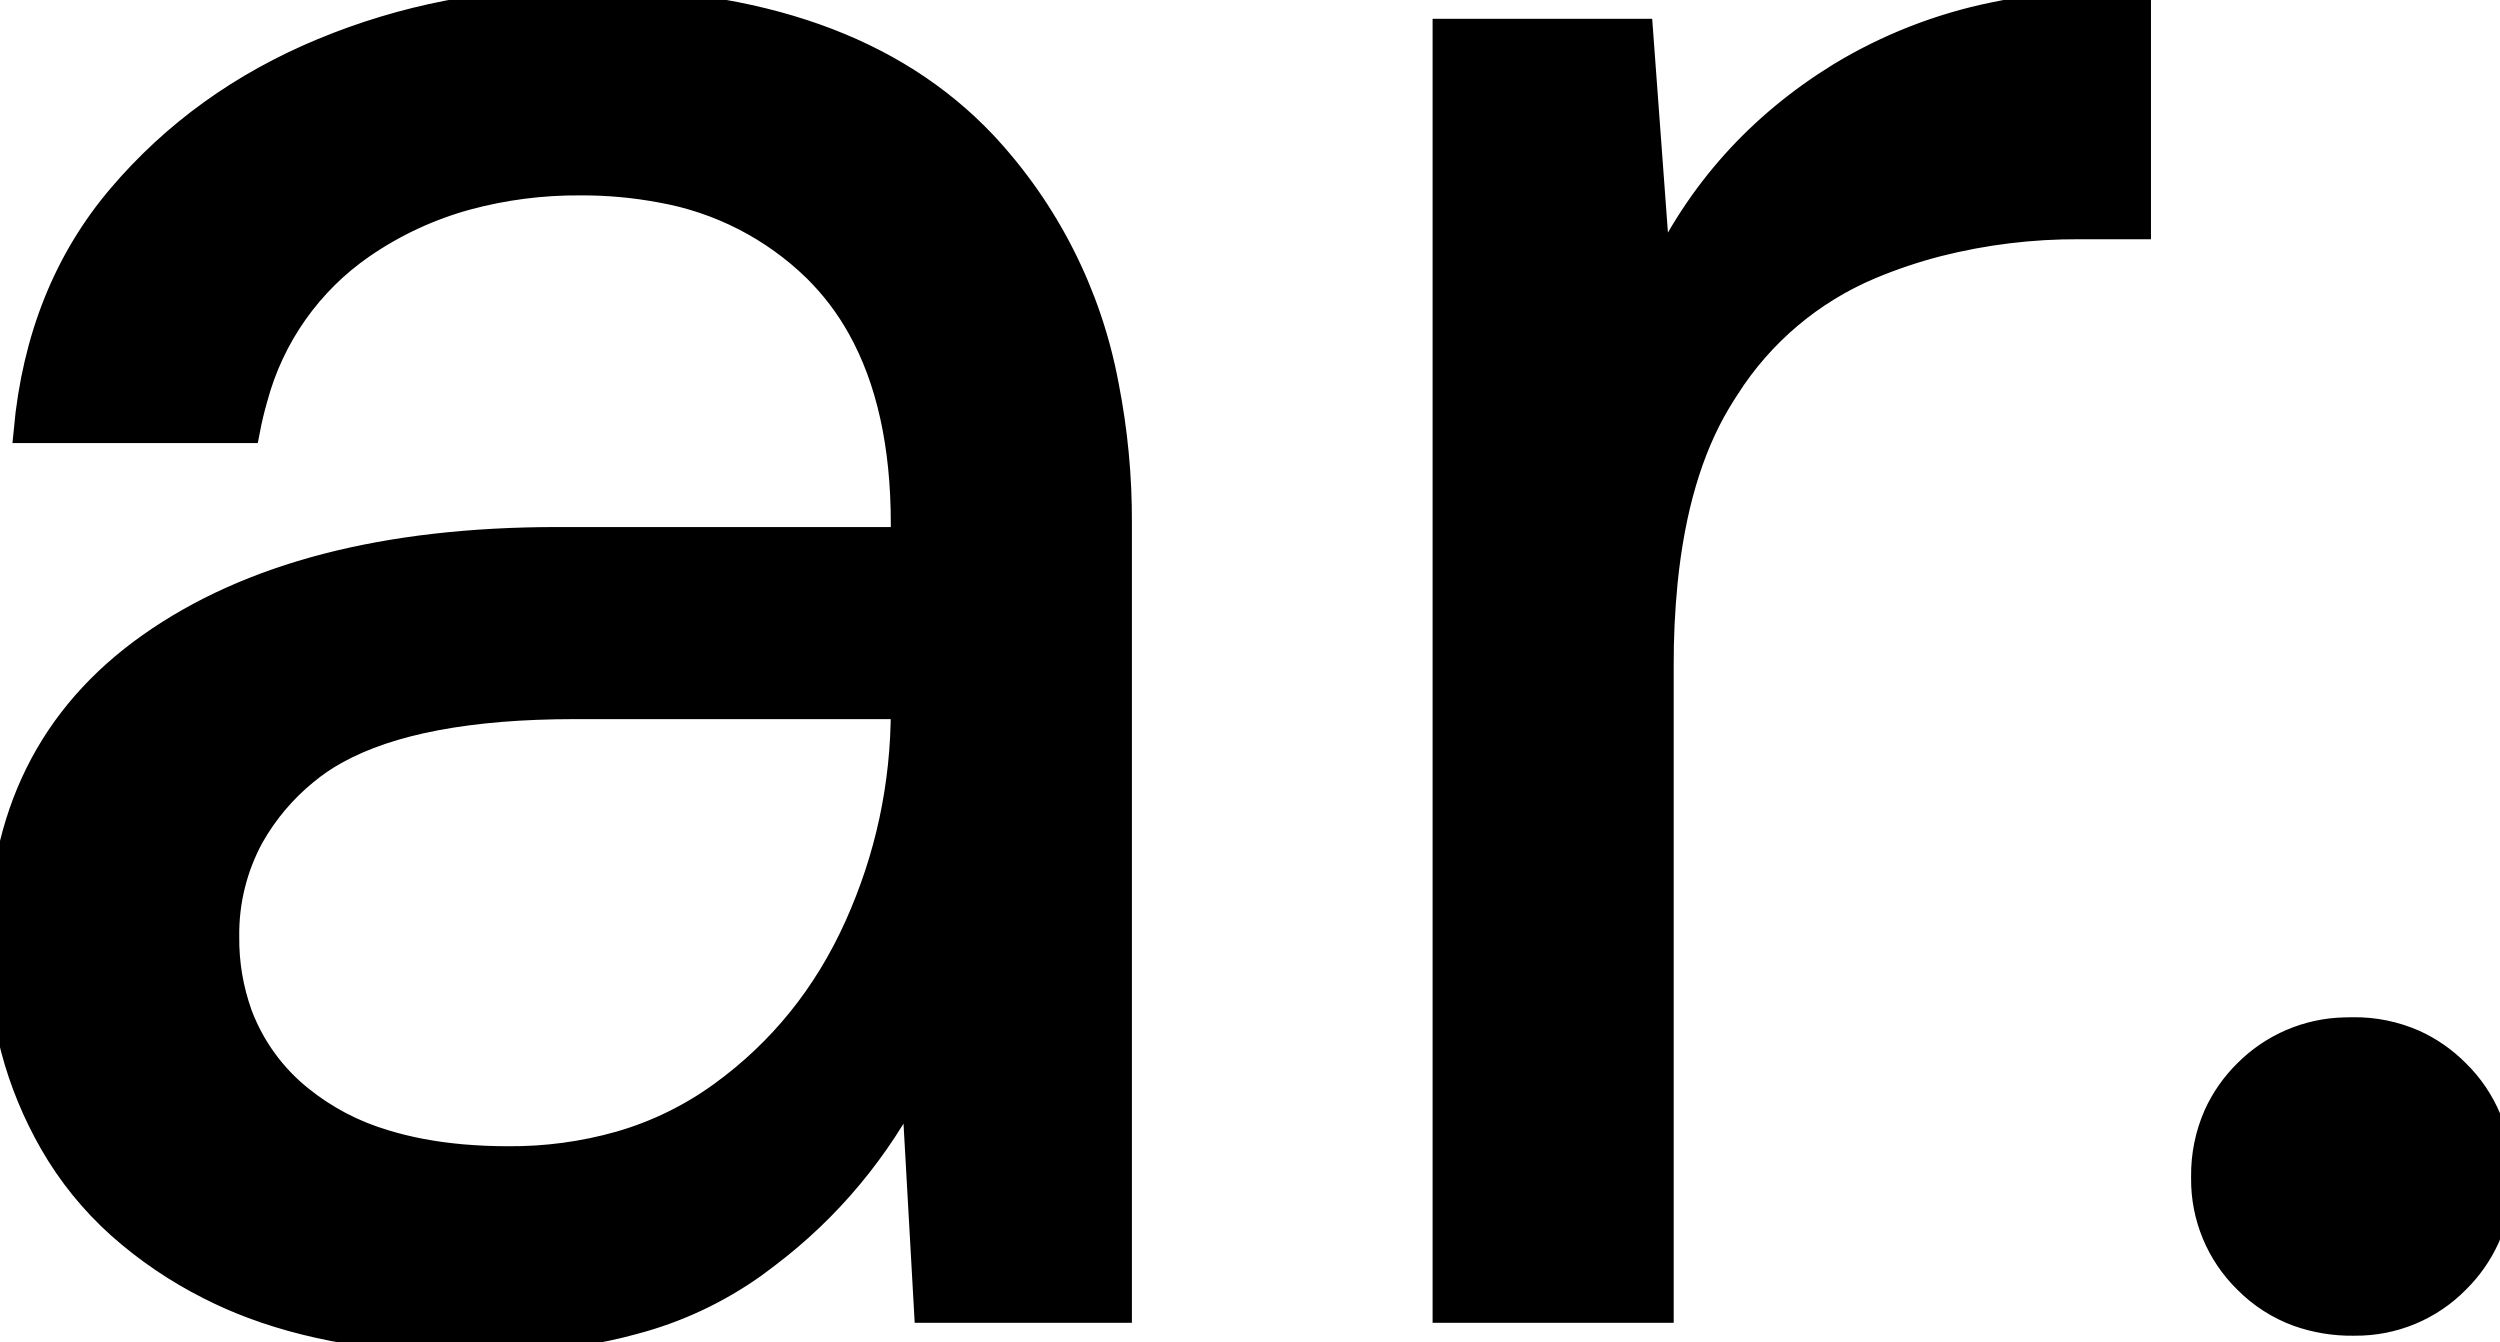
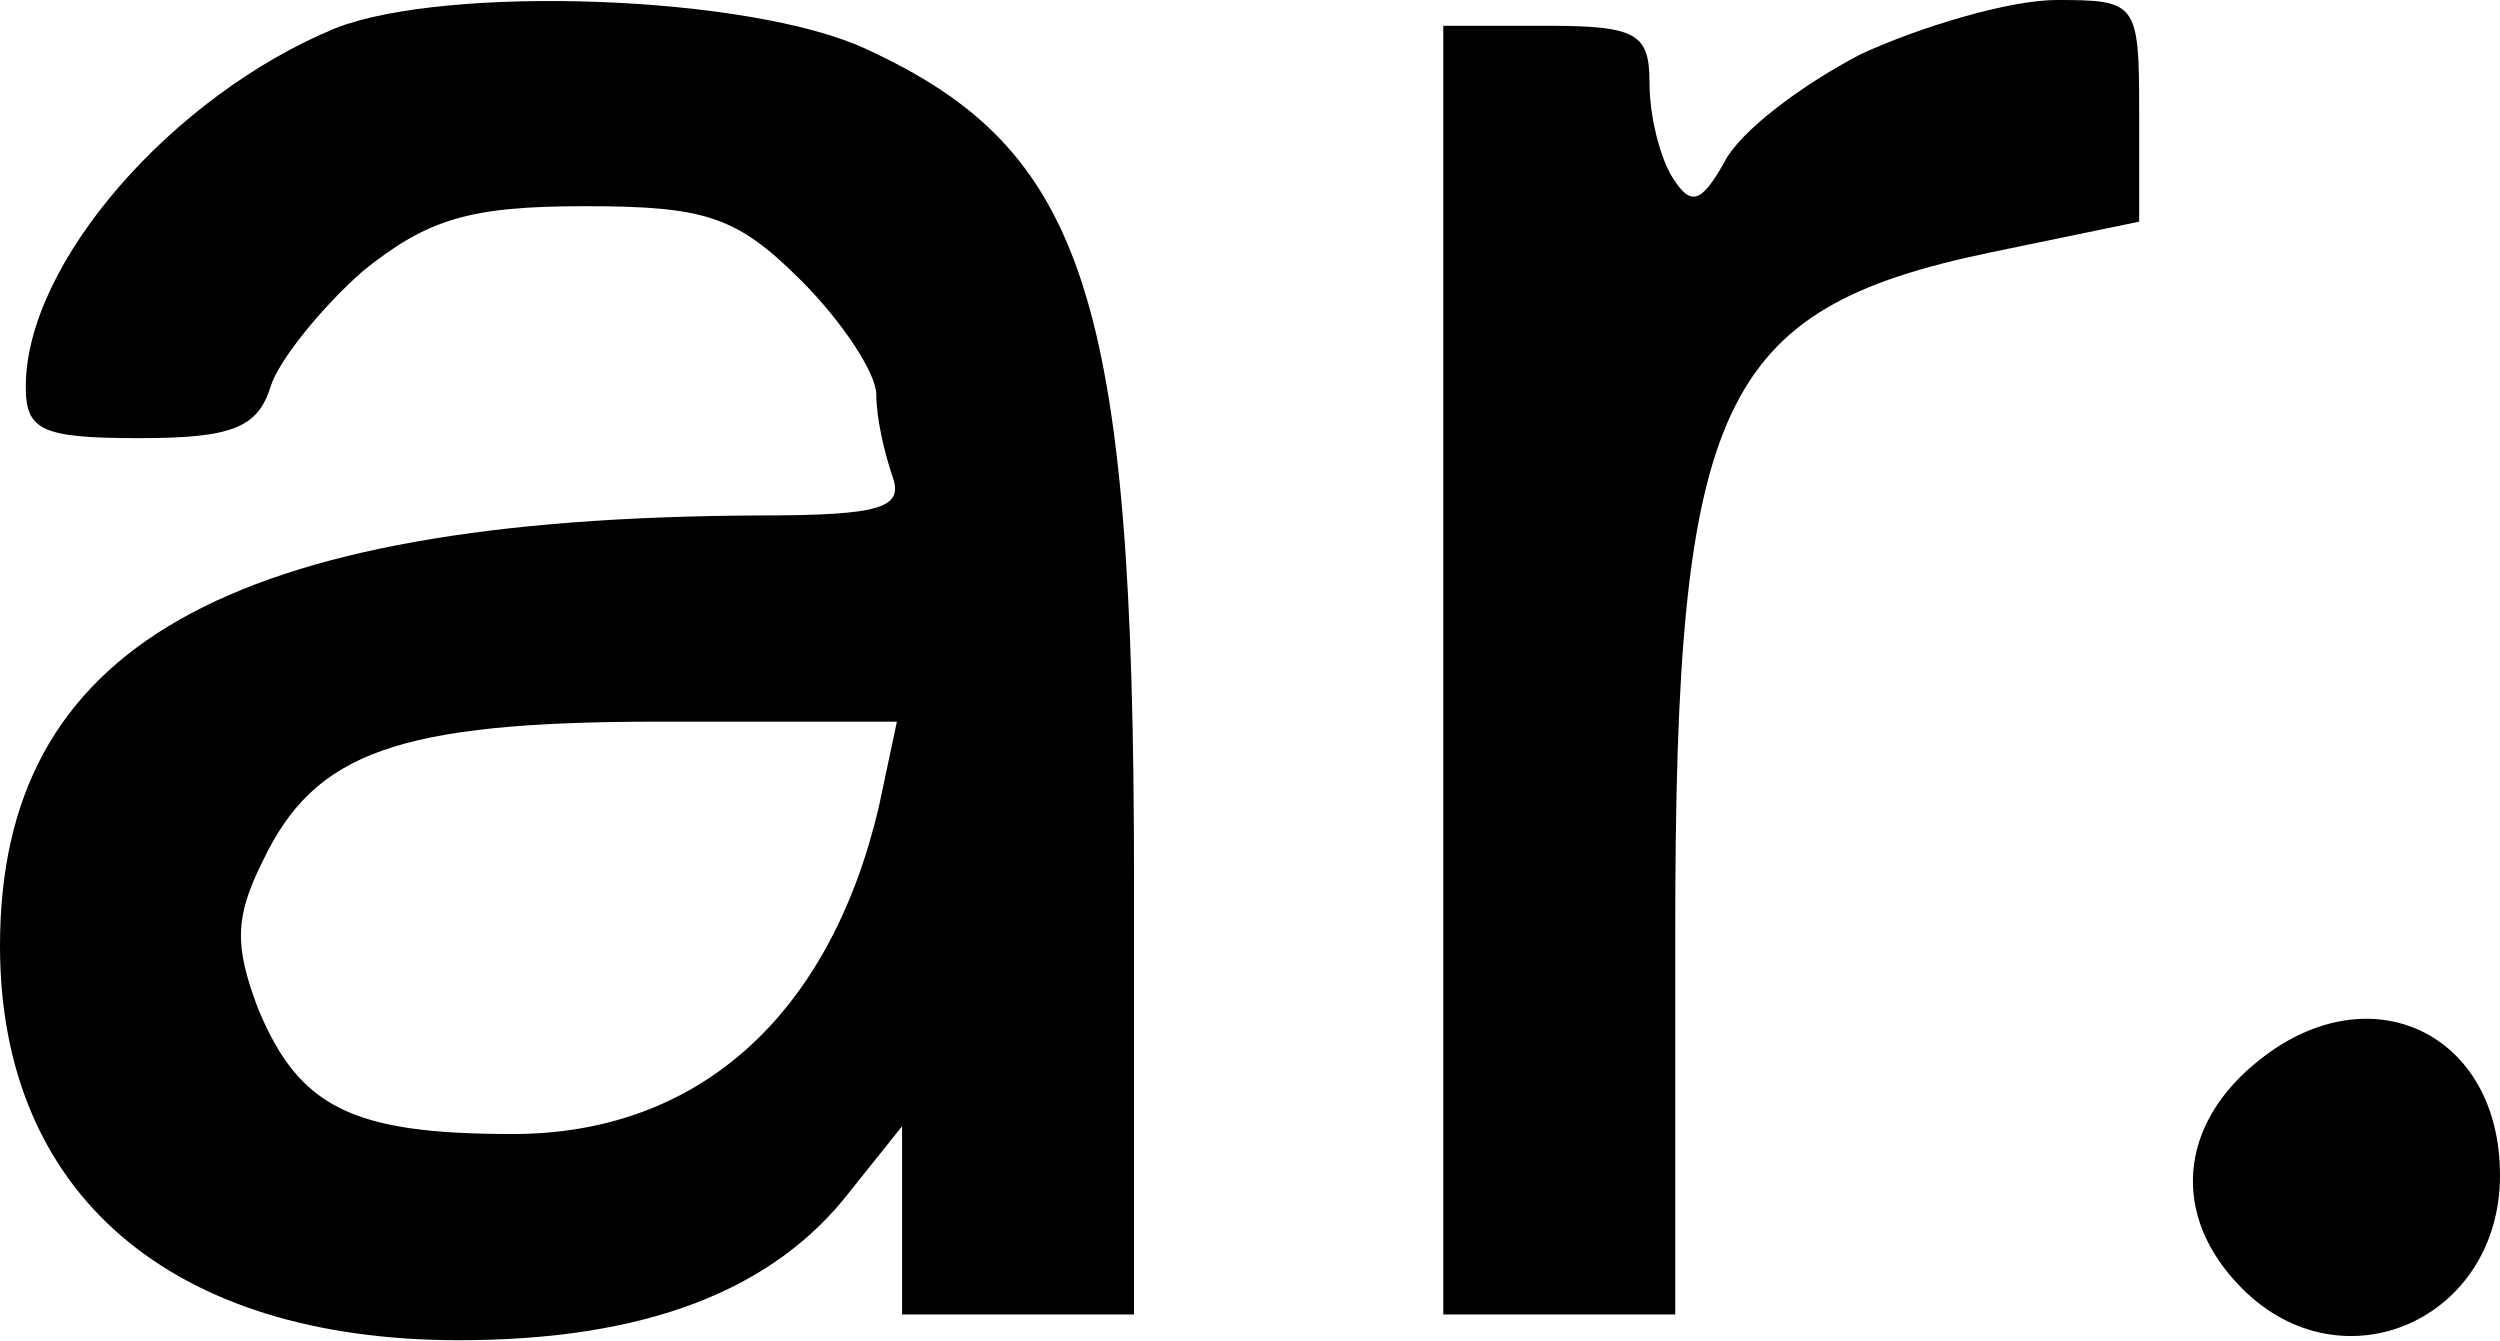
- <svg xmlns="http://www.w3.org/2000/svg" width="96.902" height="52.001" viewBox="0 0 96.902 52.001">
-   <g id="svgGroup" stroke-linecap="round" fill-rule="evenodd" font-size="9pt" stroke="#000" stroke-width="0.25mm" fill="black" style="stroke:#000;stroke-width:0.25mm;fill:black">
-     <path d="M 21.601 20.901 L 35.001 20.901 L 35.001 20.301 Q 35.001 15.721 33.313 12.705 A 10.002 10.002 0 0 0 31.601 10.451 A 11.392 11.392 0 0 0 25.604 7.381 A 16.421 16.421 0 0 0 22.501 7.101 A 16.421 16.421 0 0 0 18.104 7.666 A 13.355 13.355 0 0 0 14.051 9.551 A 10.419 10.419 0 0 0 9.907 15.423 A 14.072 14.072 0 0 0 9.601 16.701 L 1.001 16.701 Q 1.501 11.301 4.651 7.601 Q 7.801 3.901 12.501 1.951 Q 17.201 0.001 22.501 0.001 Q 32.901 0.001 38.151 5.551 A 18.74 18.74 0 0 1 42.888 14.907 A 27.019 27.019 0 0 1 43.401 20.301 L 43.401 50.801 L 35.901 50.801 L 35.401 41.901 A 19.521 19.521 0 0 1 29.75 48.677 A 22.905 22.905 0 0 1 29.251 49.051 A 14.338 14.338 0 0 1 24.556 51.252 Q 22.595 51.79 20.273 51.942 A 28.776 28.776 0 0 1 18.401 52.001 A 30.285 30.285 0 0 1 14.046 51.705 Q 11.721 51.367 9.783 50.641 A 15.997 15.997 0 0 1 8.101 49.901 A 16.18 16.18 0 0 1 4.622 47.538 A 13.065 13.065 0 0 1 2.001 44.301 Q 0.001 40.801 0.001 36.701 Q 0.001 29.101 5.801 25.001 Q 11.601 20.901 21.601 20.901 Z M 64.401 50.801 L 56.001 50.801 L 56.001 1.201 L 63.601 1.201 L 64.301 10.701 Q 66.601 5.801 71.301 2.901 A 18.761 18.761 0 0 1 77.285 0.556 Q 79.882 0.001 82.901 0.001 L 82.901 8.801 L 80.601 8.801 A 21.824 21.824 0 0 0 75.128 9.468 A 19.221 19.221 0 0 0 72.501 10.351 A 12.157 12.157 0 0 0 66.954 15.036 A 15.079 15.079 0 0 0 66.601 15.601 Q 64.98 18.327 64.553 22.573 A 32.342 32.342 0 0 0 64.401 25.801 L 64.401 50.801 Z M 35.001 27.501 L 35.001 27.401 L 22.301 27.401 Q 16.163 27.401 13.018 29.155 A 7.536 7.536 0 0 0 11.851 29.951 A 8.77 8.77 0 0 0 9.766 32.421 A 7.87 7.87 0 0 0 8.801 36.301 A 8.619 8.619 0 0 0 9.308 39.316 A 7.551 7.551 0 0 0 11.651 42.551 A 9.43 9.43 0 0 0 14.901 44.257 Q 16.265 44.679 17.906 44.825 A 20.375 20.375 0 0 0 19.701 44.901 A 15.404 15.404 0 0 0 24.018 44.319 A 12.684 12.684 0 0 0 27.951 42.401 Q 31.401 39.901 33.201 35.901 Q 35.001 31.901 35.001 27.501 Z M 89.077 50.95 A 6.217 6.217 0 0 0 91.201 51.301 A 6.932 6.932 0 0 0 91.276 51.3 A 5.496 5.496 0 0 0 95.251 49.651 A 5.587 5.587 0 0 0 96.415 47.986 A 5.75 5.75 0 0 0 96.901 45.601 A 6.932 6.932 0 0 0 96.901 45.526 A 5.496 5.496 0 0 0 95.251 41.551 A 5.587 5.587 0 0 0 93.586 40.387 A 5.75 5.75 0 0 0 91.201 39.901 A 7.342 7.342 0 0 0 90.892 39.907 A 5.566 5.566 0 0 0 87.051 41.551 A 5.587 5.587 0 0 0 85.888 43.216 A 5.75 5.75 0 0 0 85.401 45.601 A 6.932 6.932 0 0 0 85.401 45.676 A 5.496 5.496 0 0 0 87.051 49.651 A 5.461 5.461 0 0 0 89.077 50.95 Z" vector-effect="non-scaling-stroke" />
+ <svg xmlns="http://www.w3.org/2000/svg" version="1.0" width="97pt" height="52pt" viewBox="0 0 97 52" preserveAspectRatio="xMidYMid meet">
+   <g transform="translate(0,52) scale(0.1,-0.1)" fill="#000000" stroke="none">
+     <path d="M130 509 c-63 -26 -120 -91 -120 -139 0 -17 6 -20 44 -20 36 0 46 4 51 20 3 10 20 31 36 45 25 20 41 25 86 25 47 0 59 -4 84 -29 16 -16 29 -36 29 -44 0 -9 3 -22 6 -31 5 -13 -3 -16 -52 -16 -206 -1 -294 -51 -294 -167 0 -96 66 -153 178 -153 72 0 122 19 152 58 l20 25 0 -37 0 -36 45 0 45 0 0 168 c0 227 -19 284 -104 323 -45 21 -163 25 -206 8z m211 -302 c-19 -81 -70 -127 -142 -127 -62 0 -83 10 -99 49 -9 24 -9 35 2 57 20 42 52 54 154 54 l92 0 -7 -33z" />
+     <path d="M722 499 c-23 -12 -47 -30 -53 -42 -9 -16 -13 -17 -20 -6 -5 8 -9 24 -9 37 0 19 -5 22 -40 22 l-40 0 0 -250 0 -250 45 0 45 0 0 149 c0 205 17 241 122 263 l58 12 0 43 c0 42 -1 43 -32 43 -18 0 -52 -10 -76 -21z" />
+     <path d="M877 109 c-32 -25 -35 -61 -7 -89 39 -39 100 -12 100 44 0 55 -50 79 -93 45z" />
  </g>
</svg>
